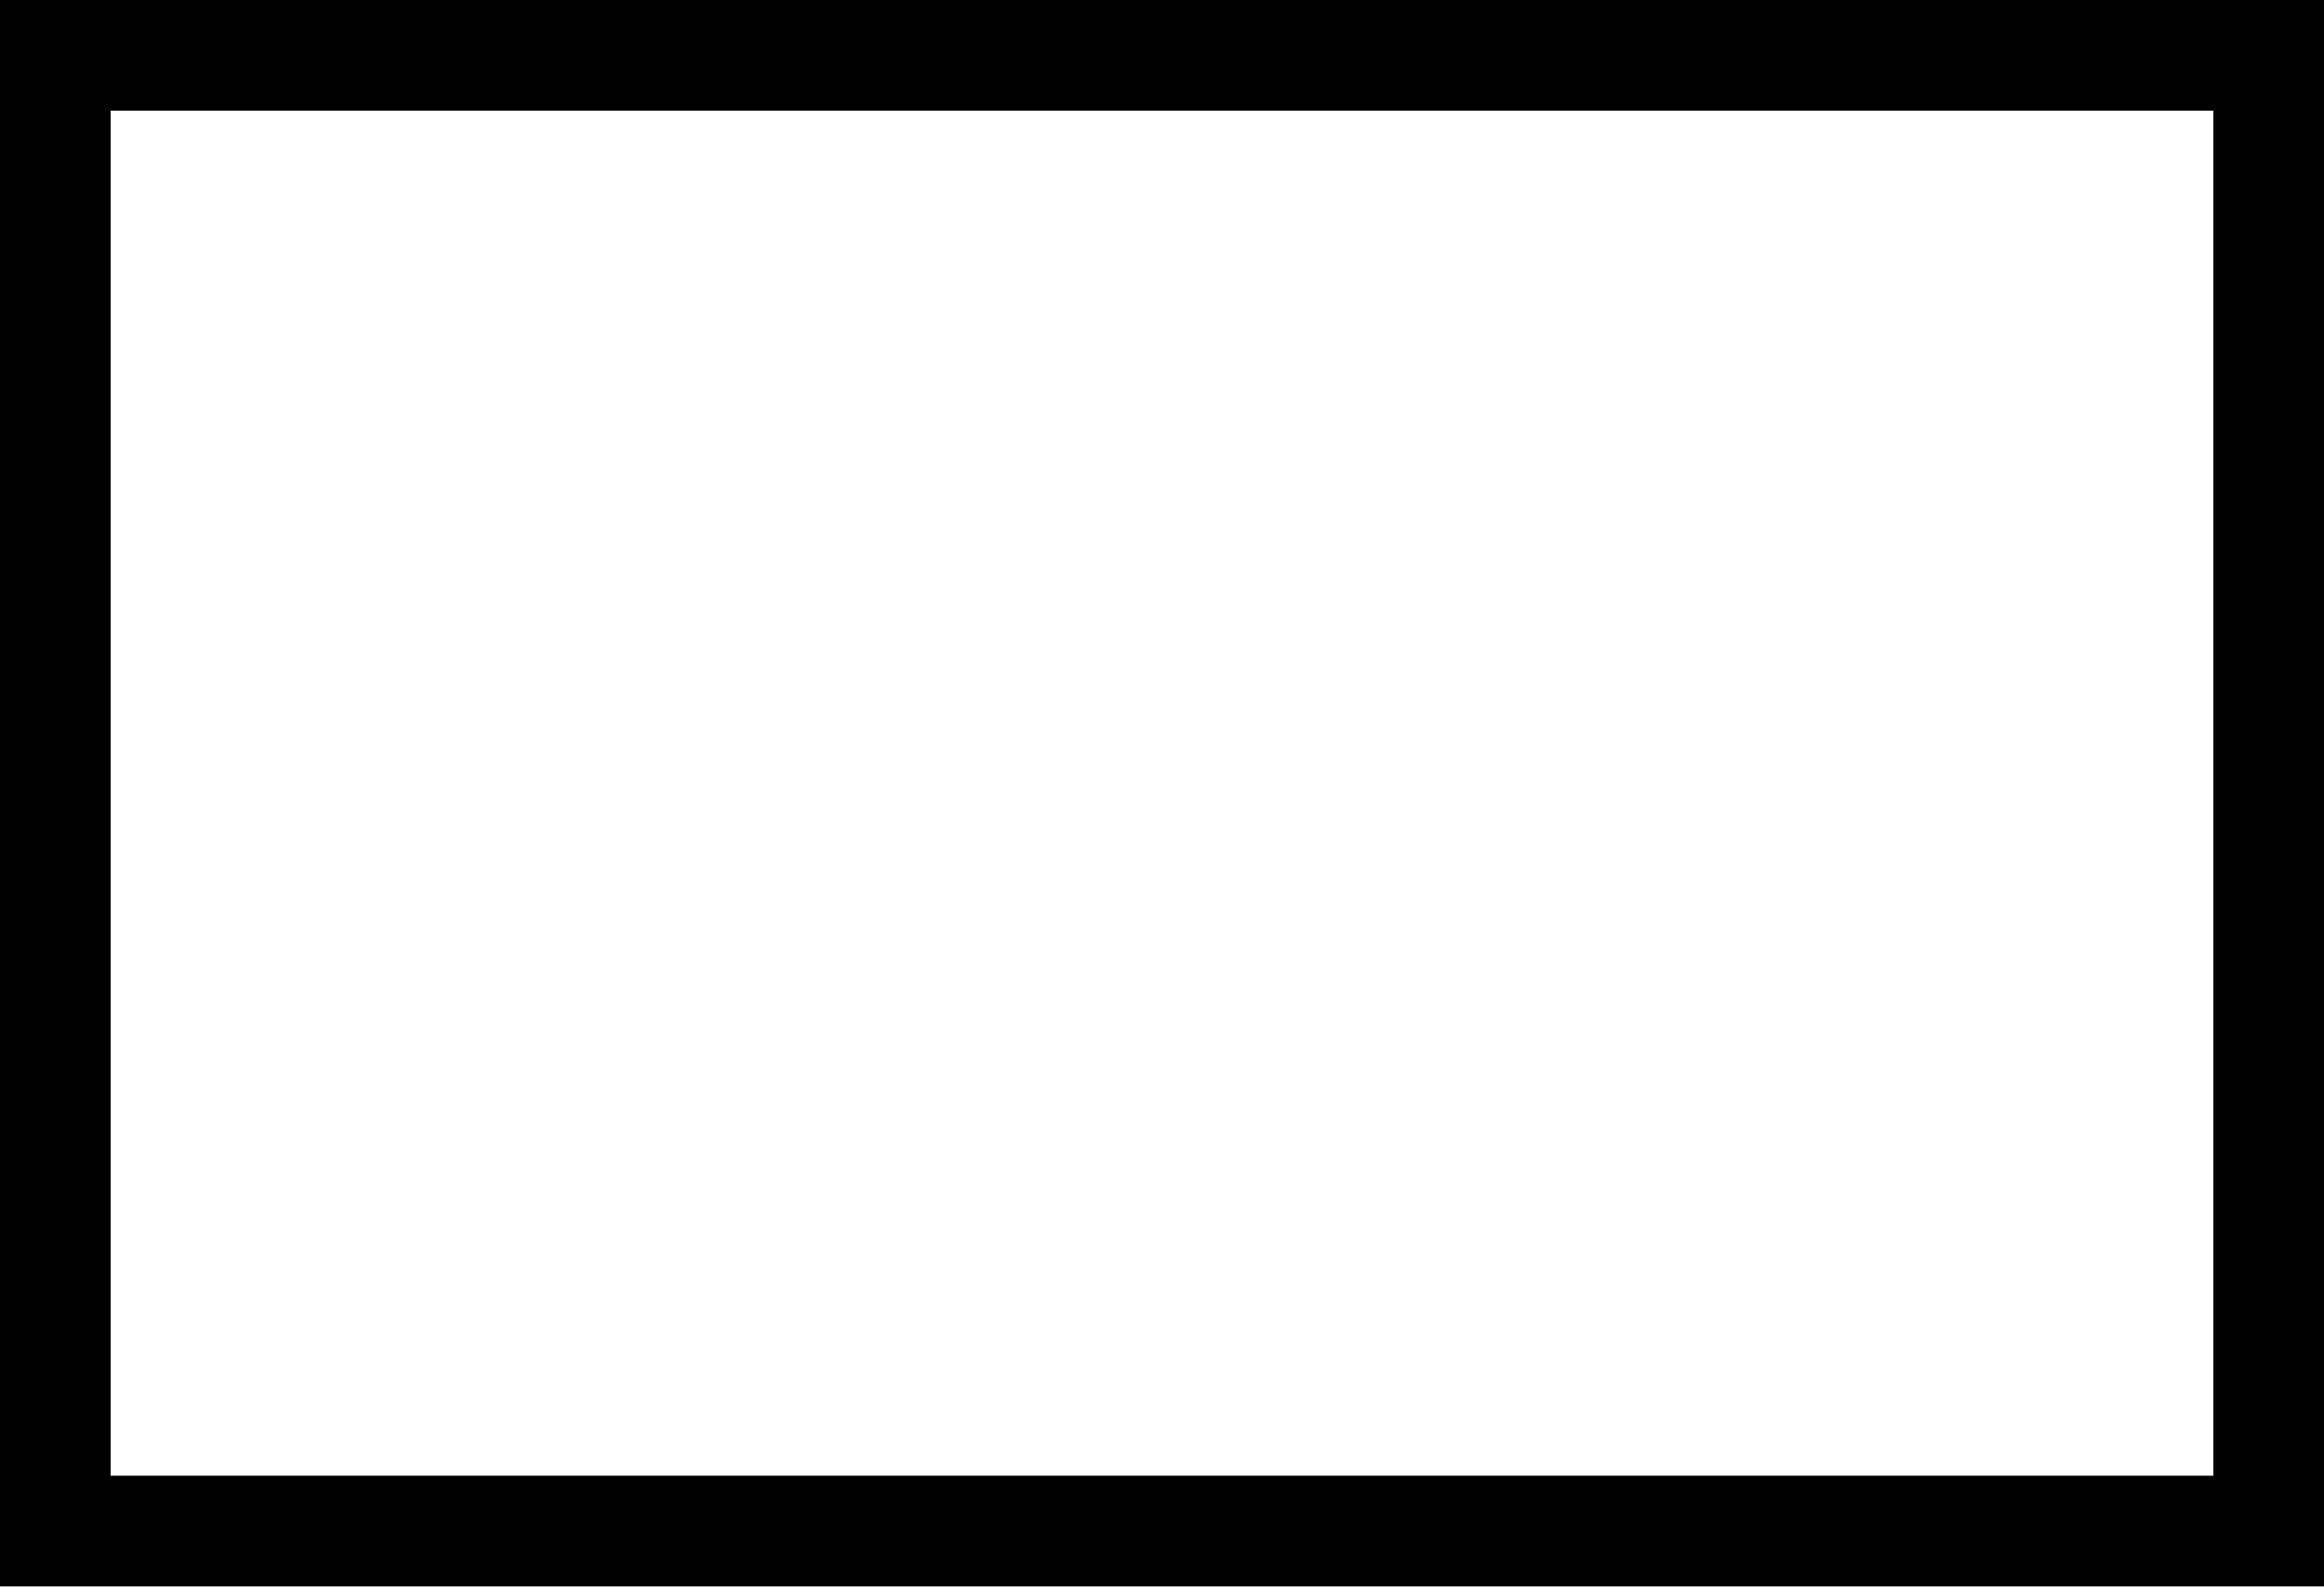
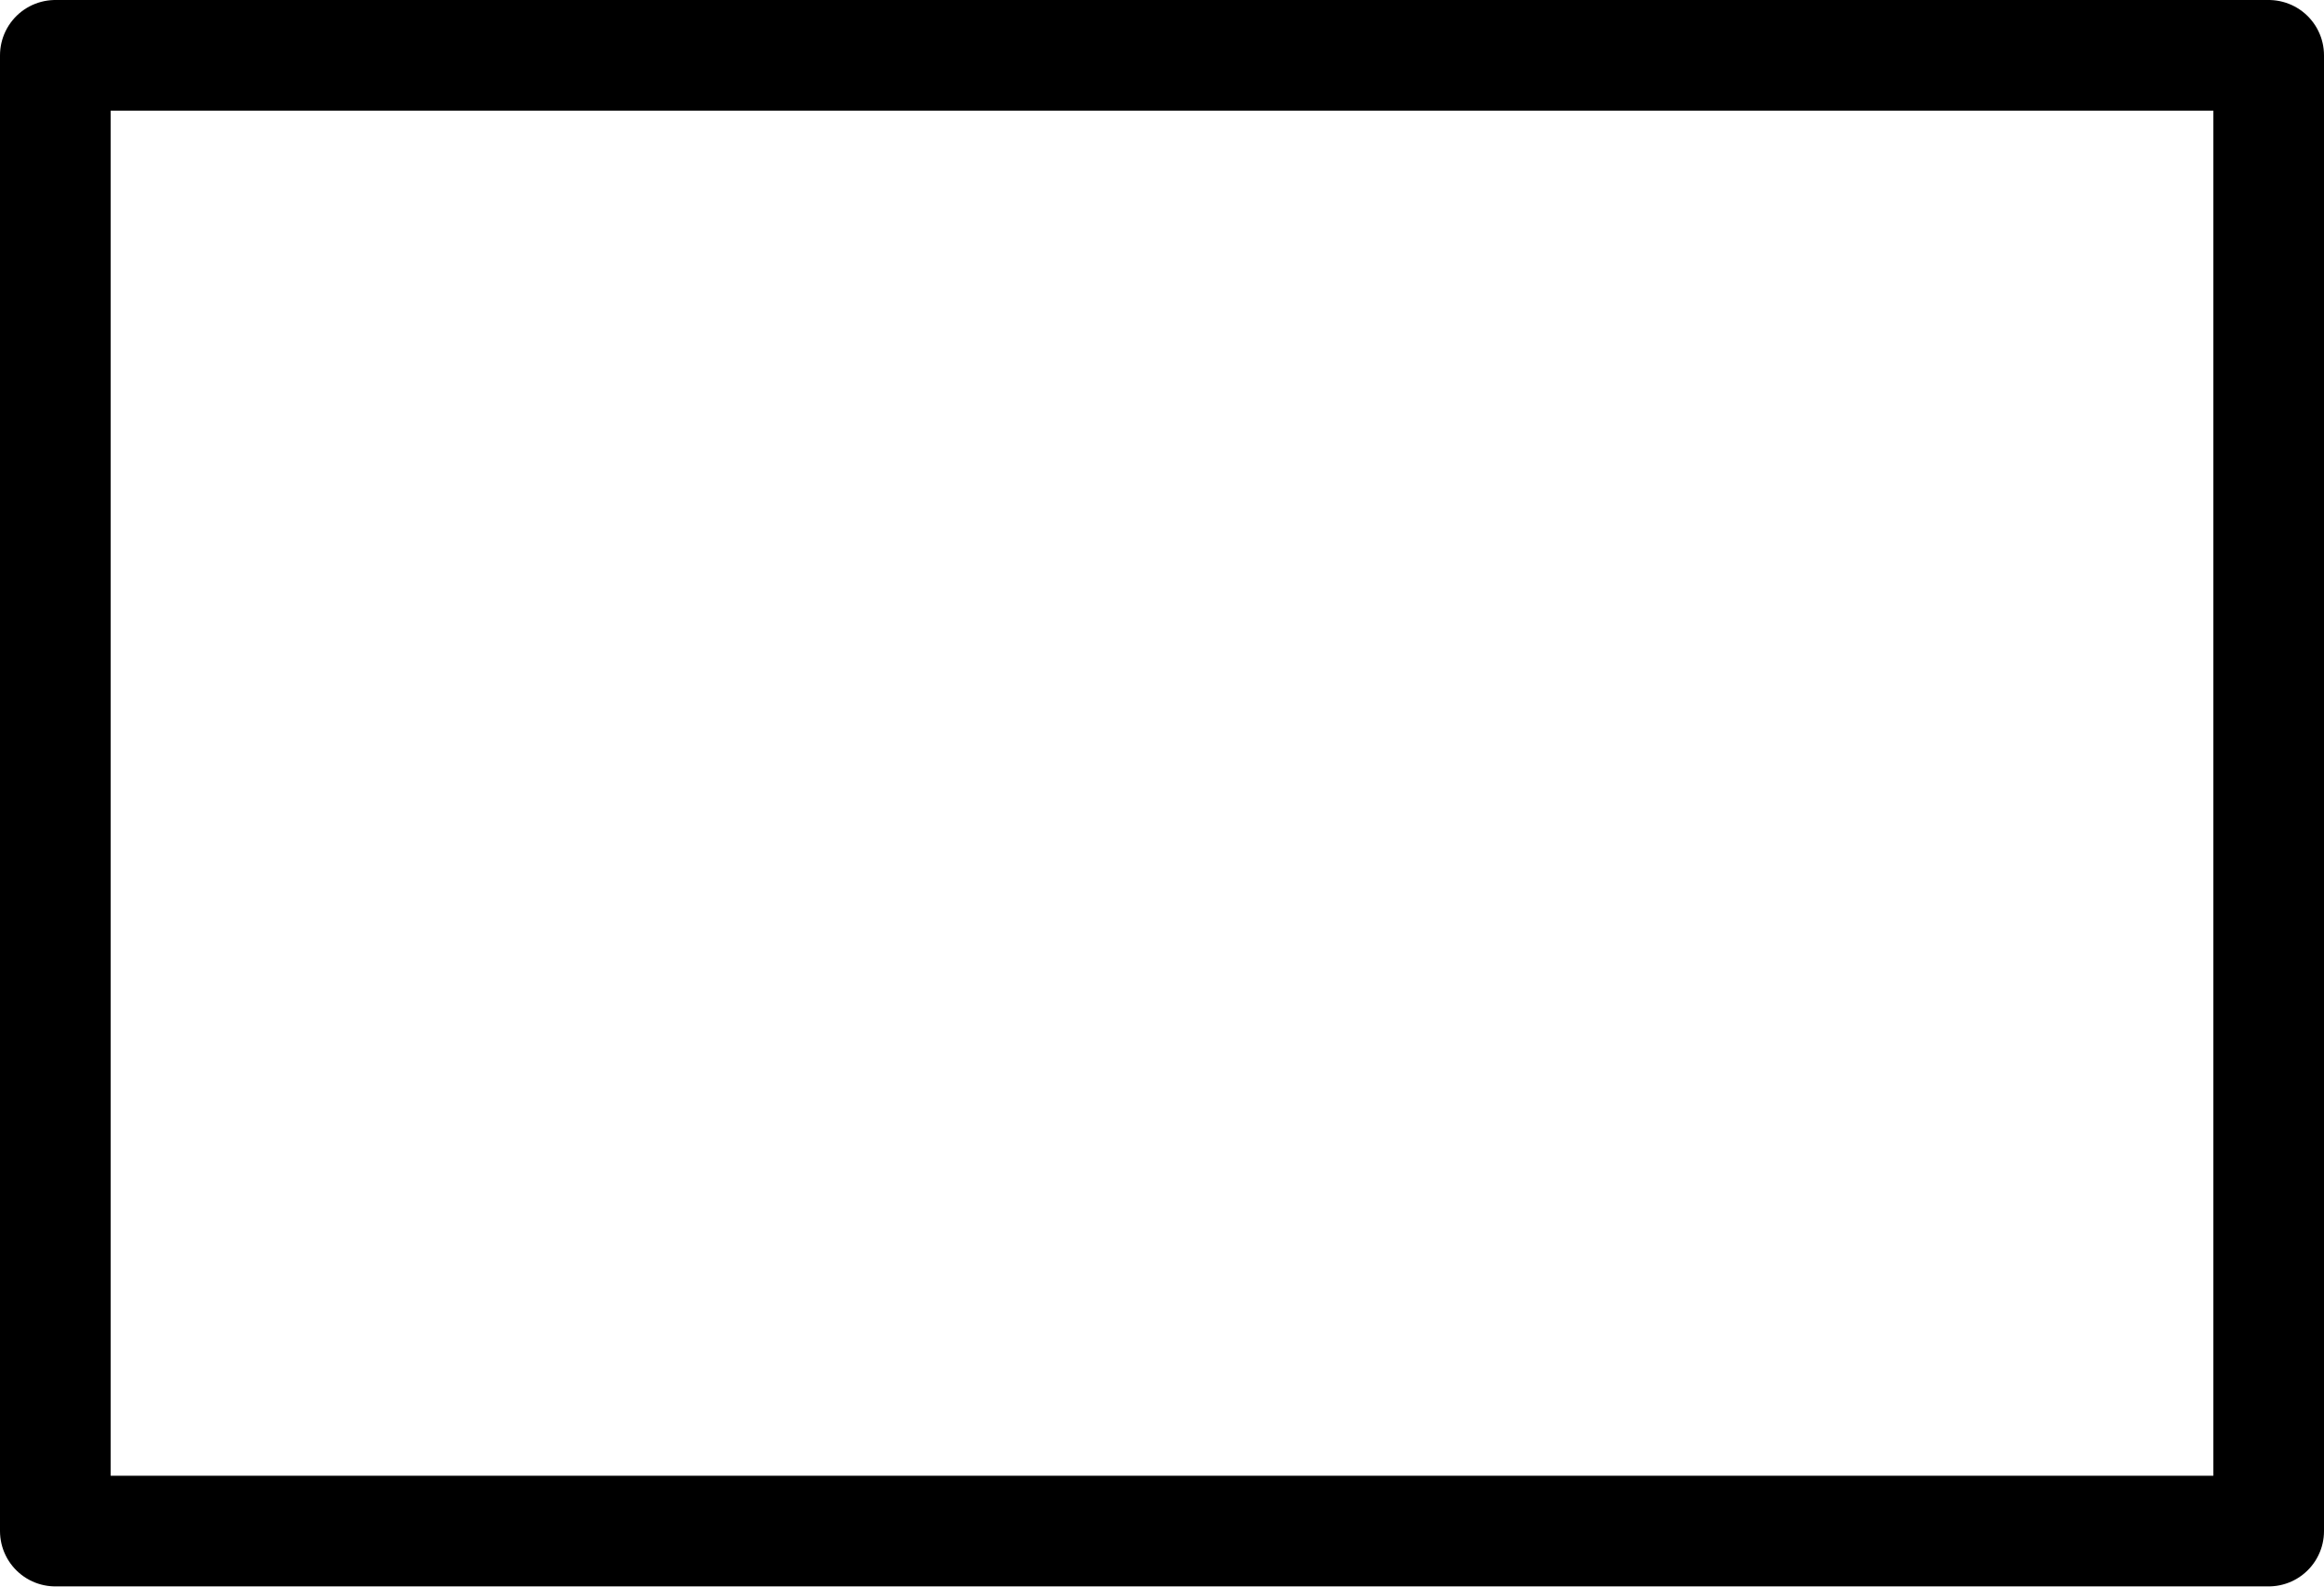
<svg xmlns="http://www.w3.org/2000/svg" version="1.1" width="63mm" height="43mm" viewBox="0 0 63 43">
  <g id="layer-1" data-name="Layer 1" data-operation="Draw">
-     <path fill="none" stroke="#000000" stroke-width="3" data-pen="1" d="M 1.5 41.5 L 61.5 41.5 L 61.5 1.5 L 1.5 1.5 L 1.5 41.5 Z" />
+     <path fill="none" stroke="#000000" stroke-width="3" stroke-linecap="round" stroke-linejoin="round" data-pen="1" d="M 1.5 41.5 L 61.5 41.5 L 61.5 1.5 L 1.5 1.5 L 1.5 41.5 Z" />
  </g>
</svg>
